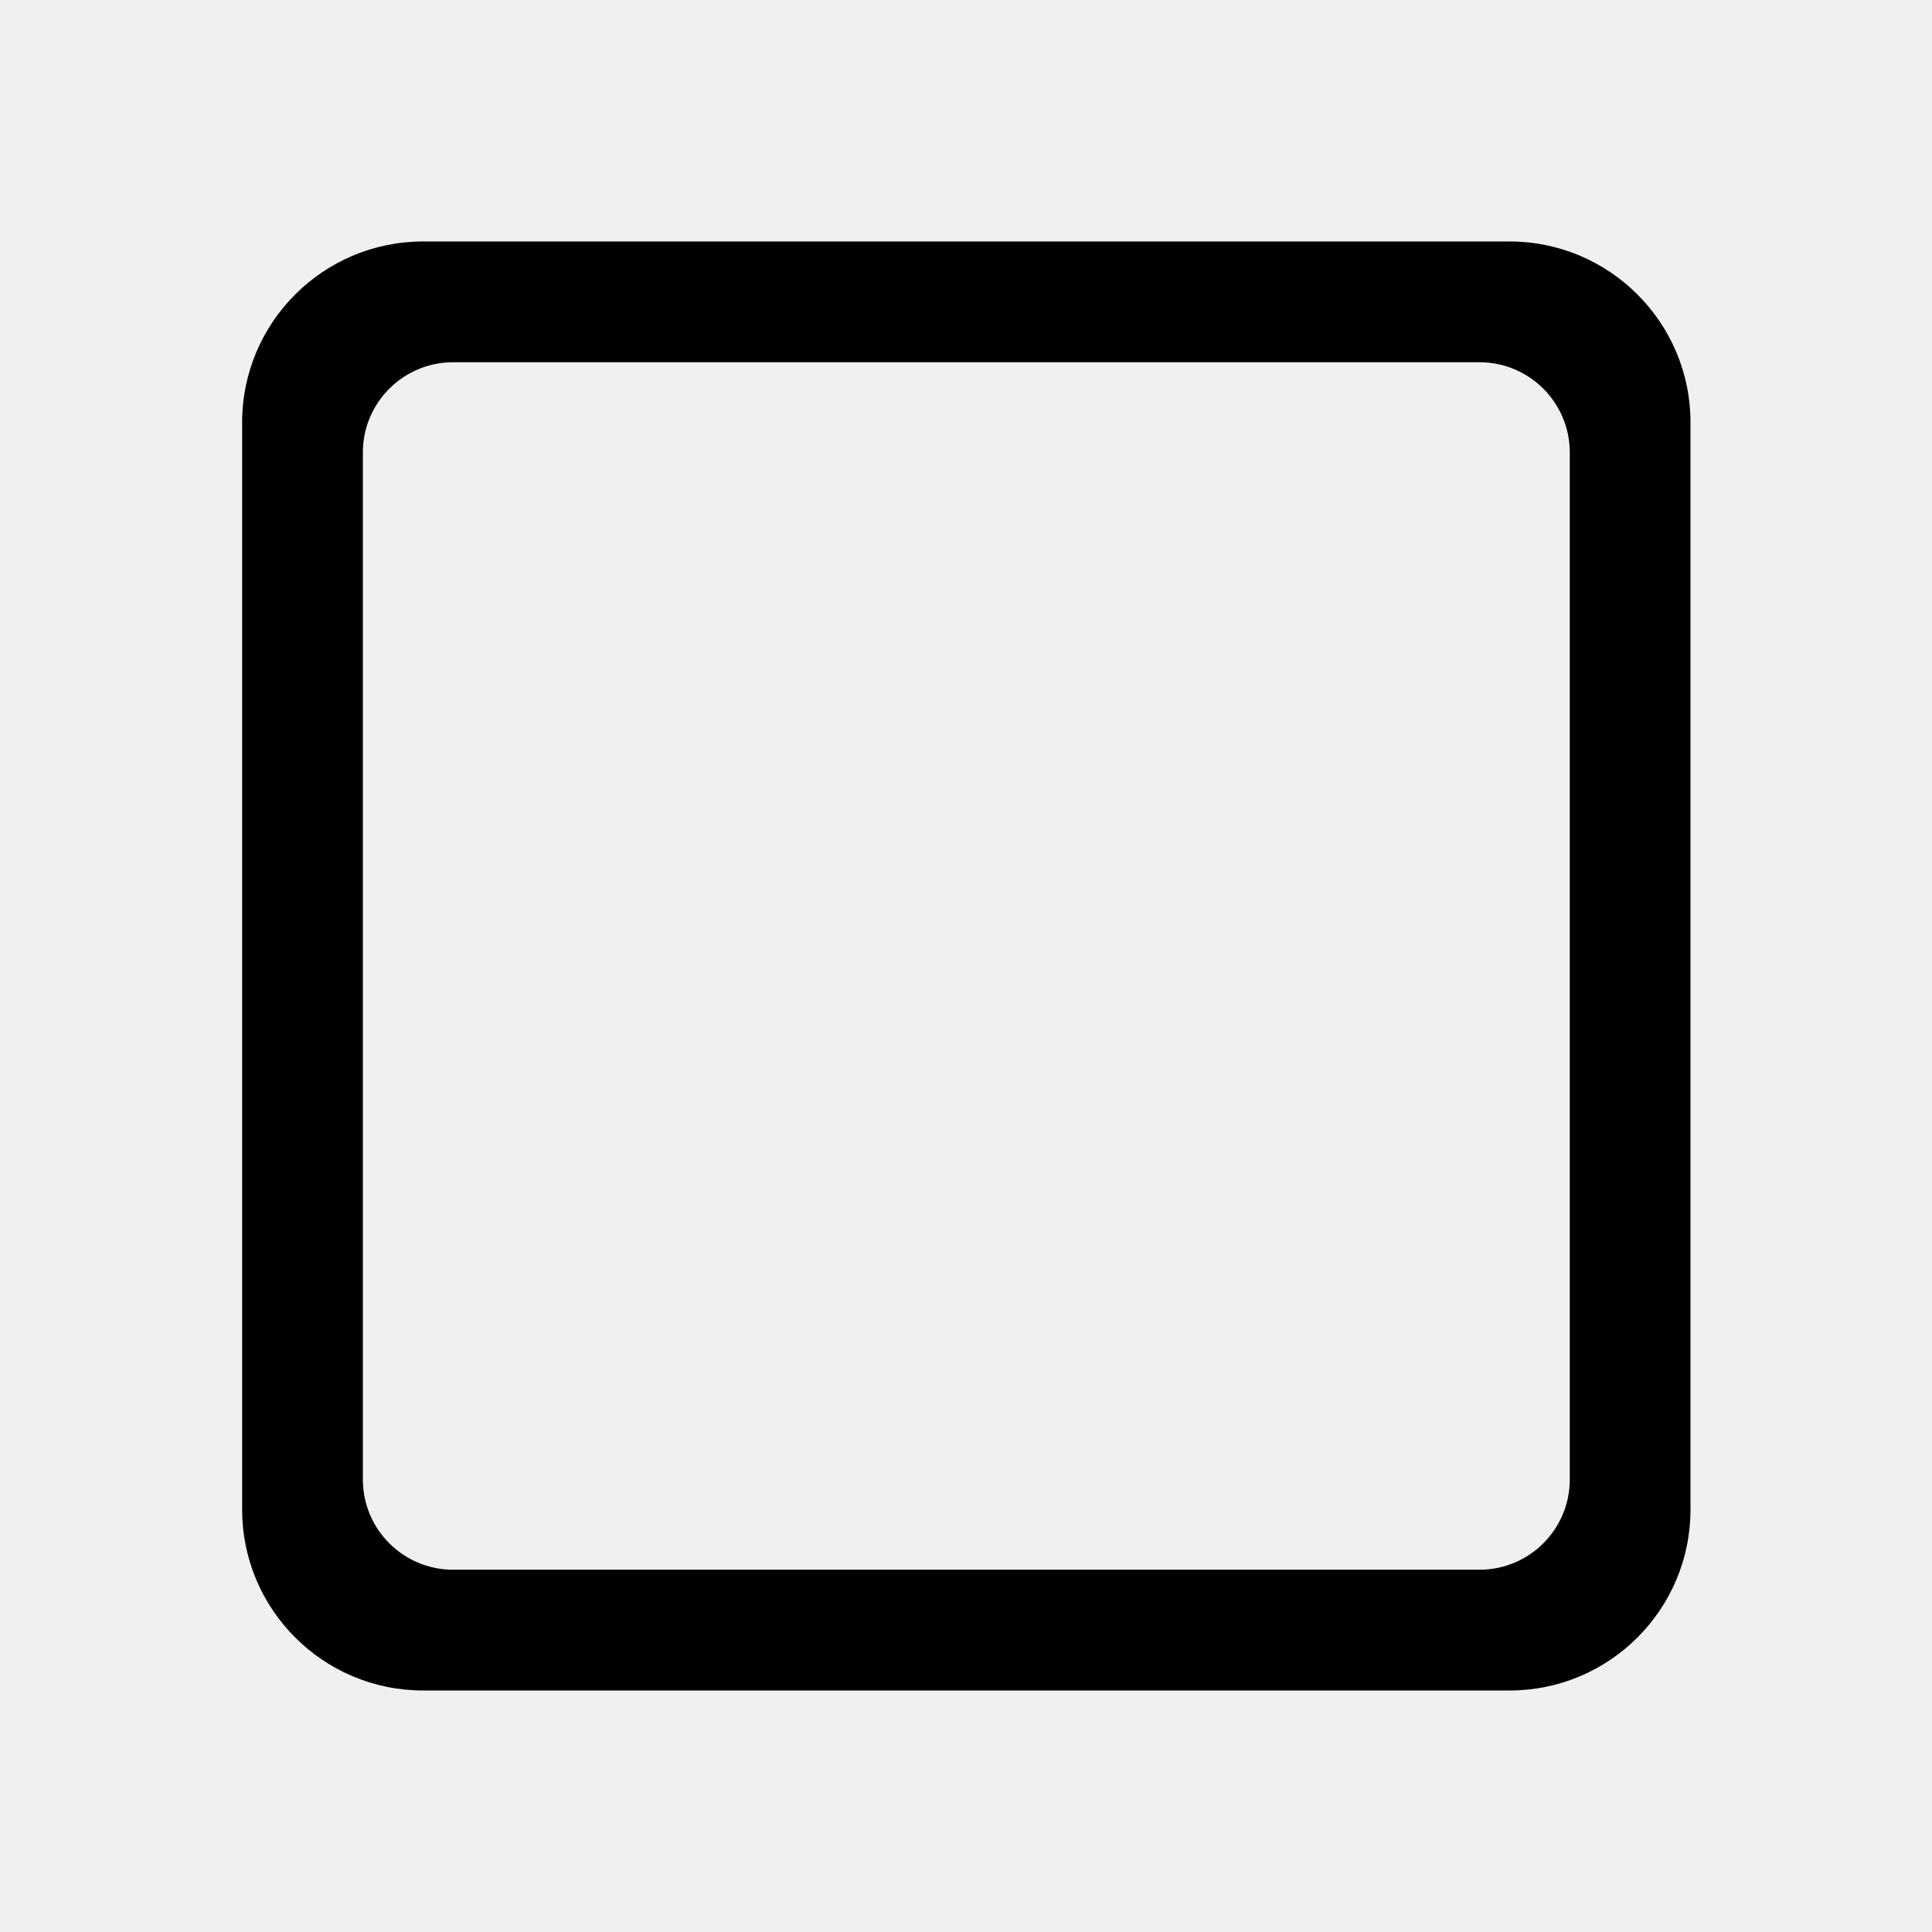
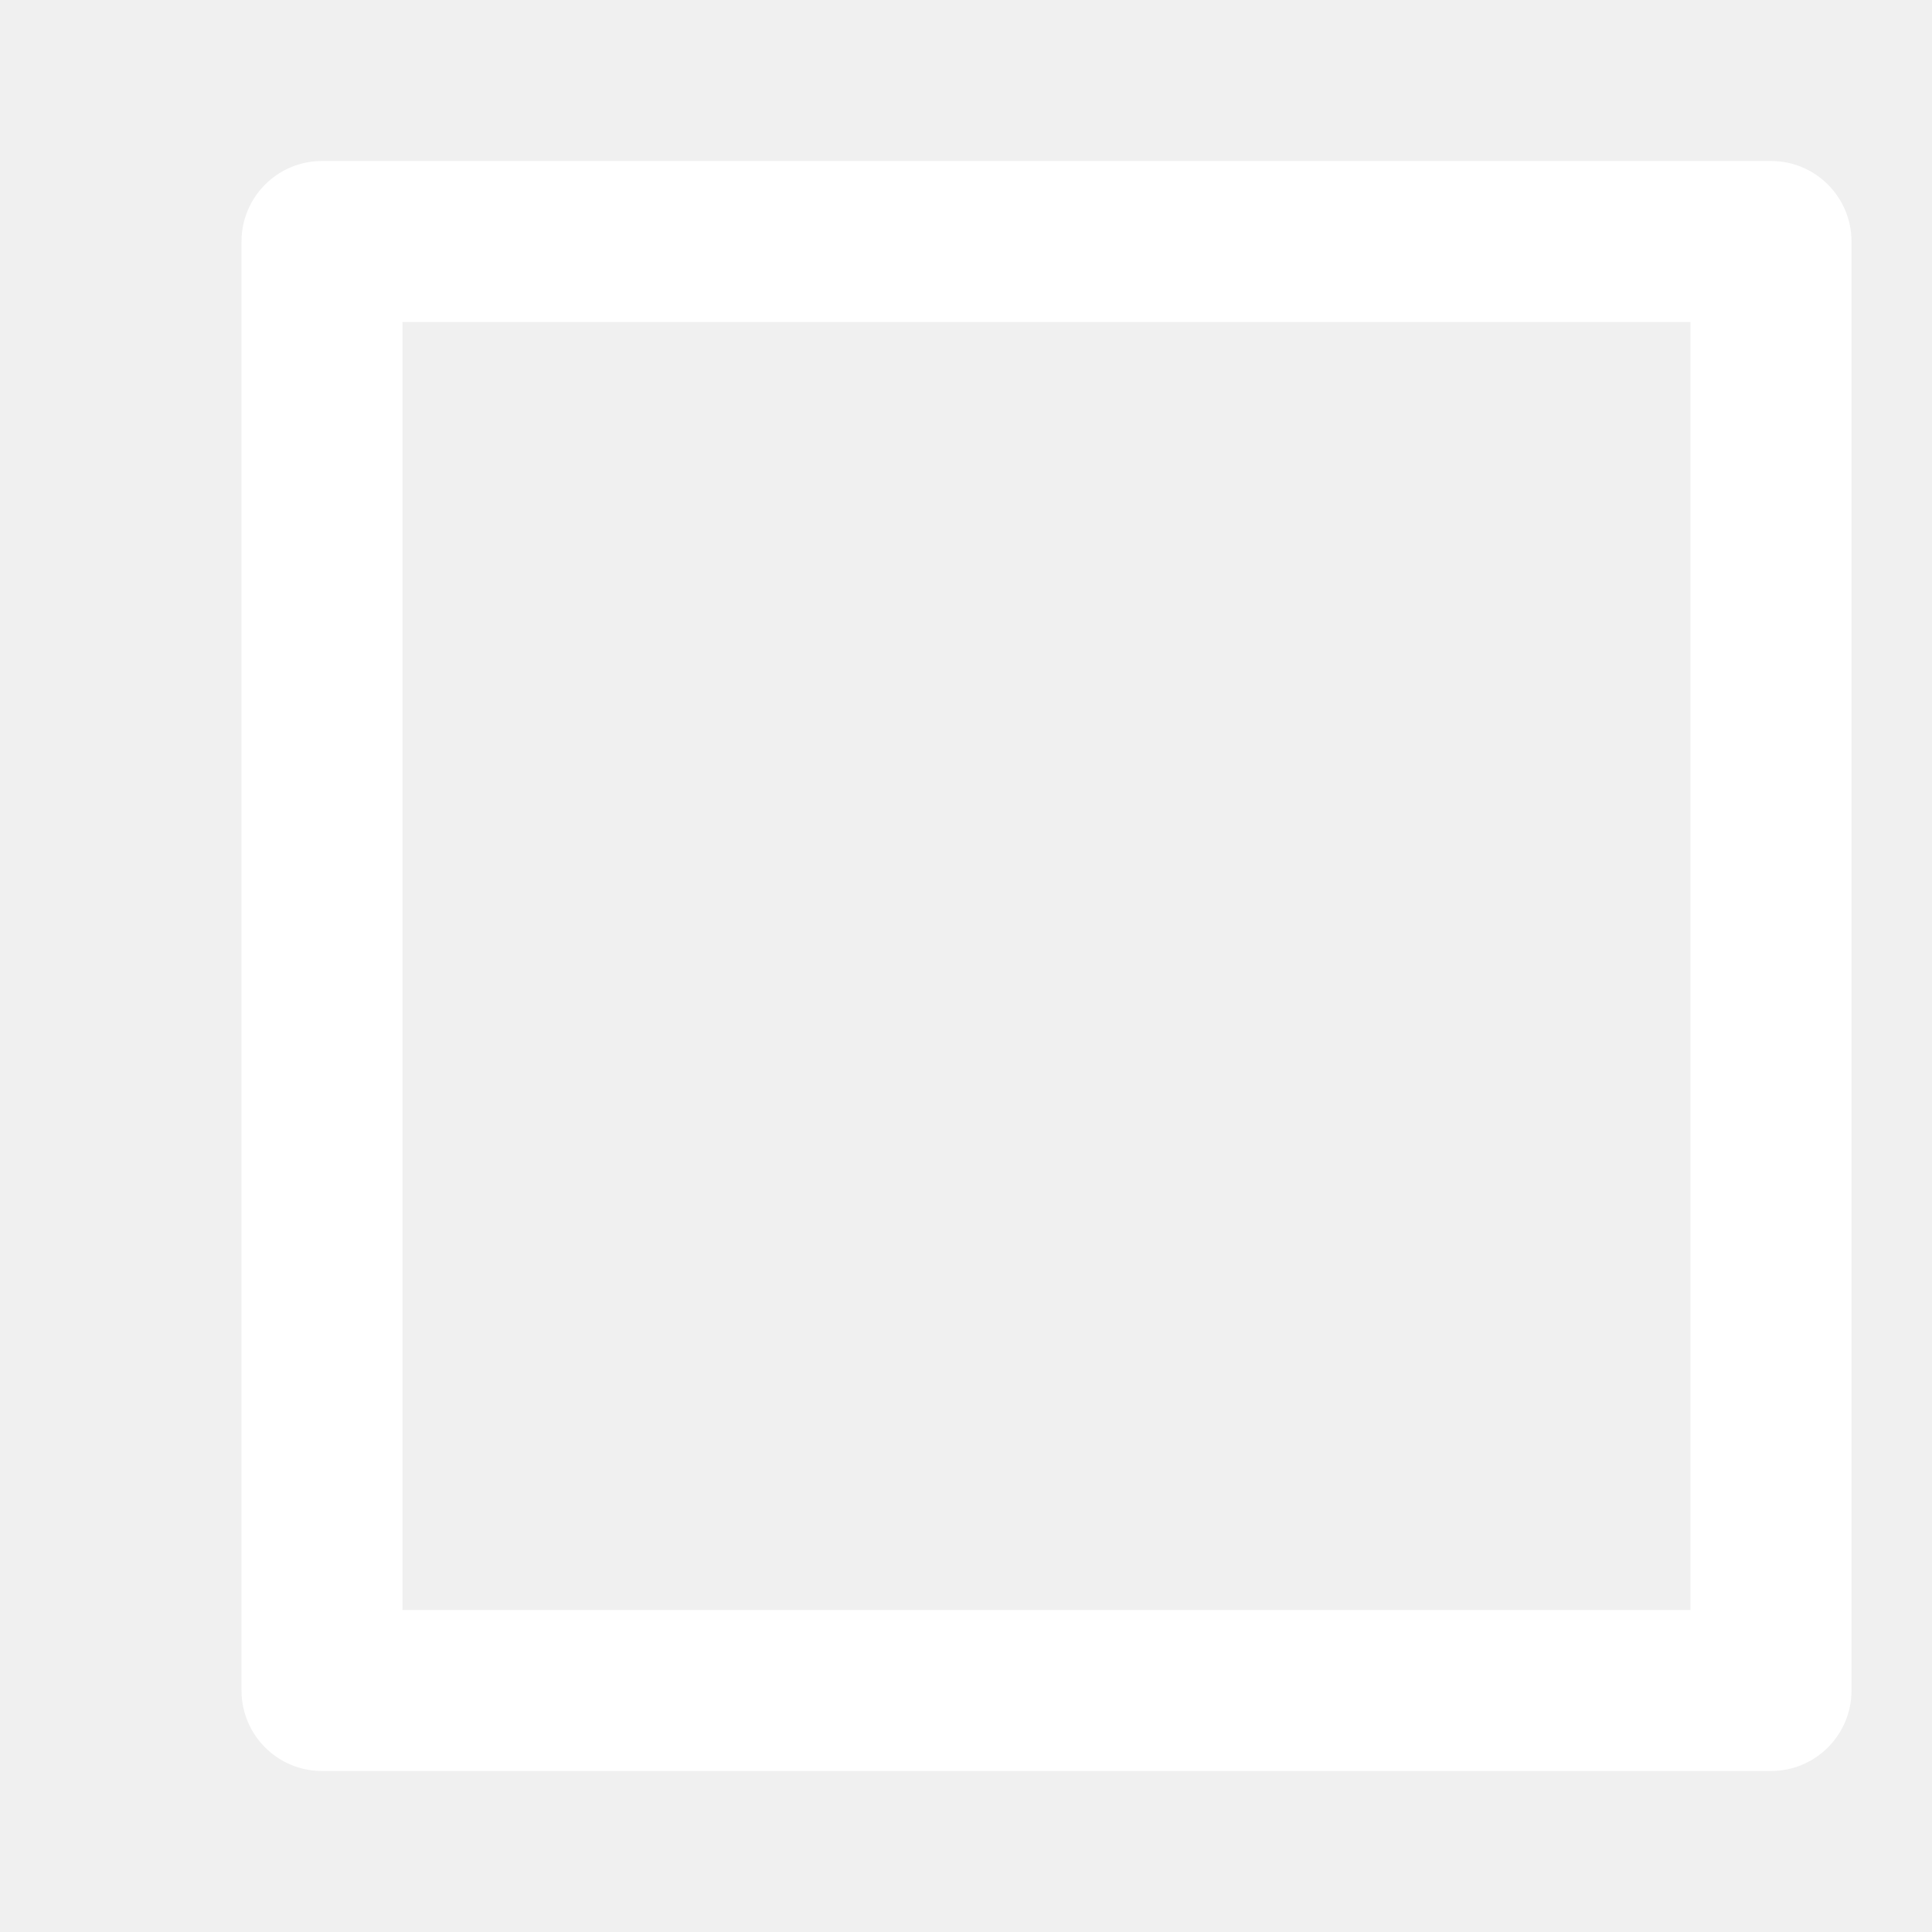
- <svg xmlns="http://www.w3.org/2000/svg" fill="#000000" width="800px" height="800px" viewBox="0 0 64 64" version="1.1" xml:space="preserve" style="fill-rule:evenodd;clip-rule:evenodd;stroke-linejoin:round;stroke-miterlimit:2;">
-   <rect id="Icons" x="-1152" y="-64" width="1280" height="800" style="fill:none;" />
-   <g id="Icons1">
-     <g id="Strike">
- 
- </g>
-     <g id="H1">
- 
- </g>
-     <g id="H2">
- 
- </g>
-     <g id="H3">
- 
- </g>
-     <g id="list-ul">
- 
- </g>
-     <g id="hamburger-1">
- 
- </g>
-     <g id="hamburger-2">
- 
- </g>
-     <g id="list-ol">
- 
- </g>
-     <g id="list-task">
- 
- </g>
-     <g id="trash">
- 
- </g>
-     <g id="vertical-menu">
- 
- </g>
-     <g id="horizontal-menu">
- 
- </g>
-     <g id="sidebar-2">
- 
- </g>
-     <g id="Pen">
- 
- </g>
-     <g id="Pen1">
- 
- </g>
-     <g id="clock">
- 
- </g>
-     <g id="external-link">
- 
- </g>
-     <g id="hr">
- 
- </g>
-     <g id="info">
- 
- </g>
-     <g id="warning">
- 
- </g>
-     <g id="plus-circle">
- 
- </g>
-     <g id="minus-circle">
- 
- </g>
-     <g id="vue">
- 
- </g>
-     <g id="cog">
- 
- </g>
-     <g id="logo">
- 
- </g>
-     <g id="radio-check">
- 
- </g>
-     <g id="eye-slash">
- 
- </g>
-     <g id="eye">
- 
- </g>
-     <g id="toggle-off">
- 
- </g>
-     <path id="square" d="M50.005,56l-35.989,0c-3.309,0 -5.995,-2.686 -5.995,-5.995l0,-36.011c0,-3.308 2.686,-5.995 5.995,-5.995l35.989,0c3.309,0 5.995,2.687 5.995,5.995l0,36.011c0,3.309 -2.686,5.995 -5.995,5.995Zm-0.993,-4.001c1.65,0 2.989,-1.339 2.989,-2.989l0,-34.021c0,-1.649 -1.339,-2.989 -2.989,-2.989l-34.003,0c-1.65,0 -2.989,1.34 -2.989,2.989l0,34.021c0,1.65 1.339,2.989 2.989,2.989l34.003,0Z" />
-     <g id="shredder">
- 
- </g>
-     <g id="spinner--loading--dots-">
- 
- </g>
-     <g id="react">
- 
- </g>
-     <g id="check-selected">
- 
- </g>
-     <g id="turn-off">
- 
- </g>
-     <g id="code-block">
- 
- </g>
-     <g id="user">
- 
- </g>
-     <g id="coffee-bean">
- 
- </g>
-     <g id="coffee-beans">
-       <g id="coffee-bean1">
- 
- </g>
-     </g>
-     <g id="coffee-bean-filled">
- 
- </g>
-     <g id="coffee-beans-filled">
-       <g id="coffee-bean2">
- 
- </g>
-     </g>
-     <g id="clipboard">
- 
- </g>
-     <g id="clipboard-paste">
- 
- </g>
-     <g id="clipboard-copy">
- 
- </g>
-     <g id="Layer1">
- 
- </g>
-   </g>
+ <svg xmlns="http://www.w3.org/2000/svg" fill="#FFF" width="800px" height="800px" viewBox="0 0 24 24">
+   <path d="M22,2H4A1,1,0,0,0,3,3V21a1,1,0,0,0,1,1H22a1,1,0,0,0,1-1V3A1,1,0,0,0,22,2ZM21,20H5V4H21Z" />
</svg>
